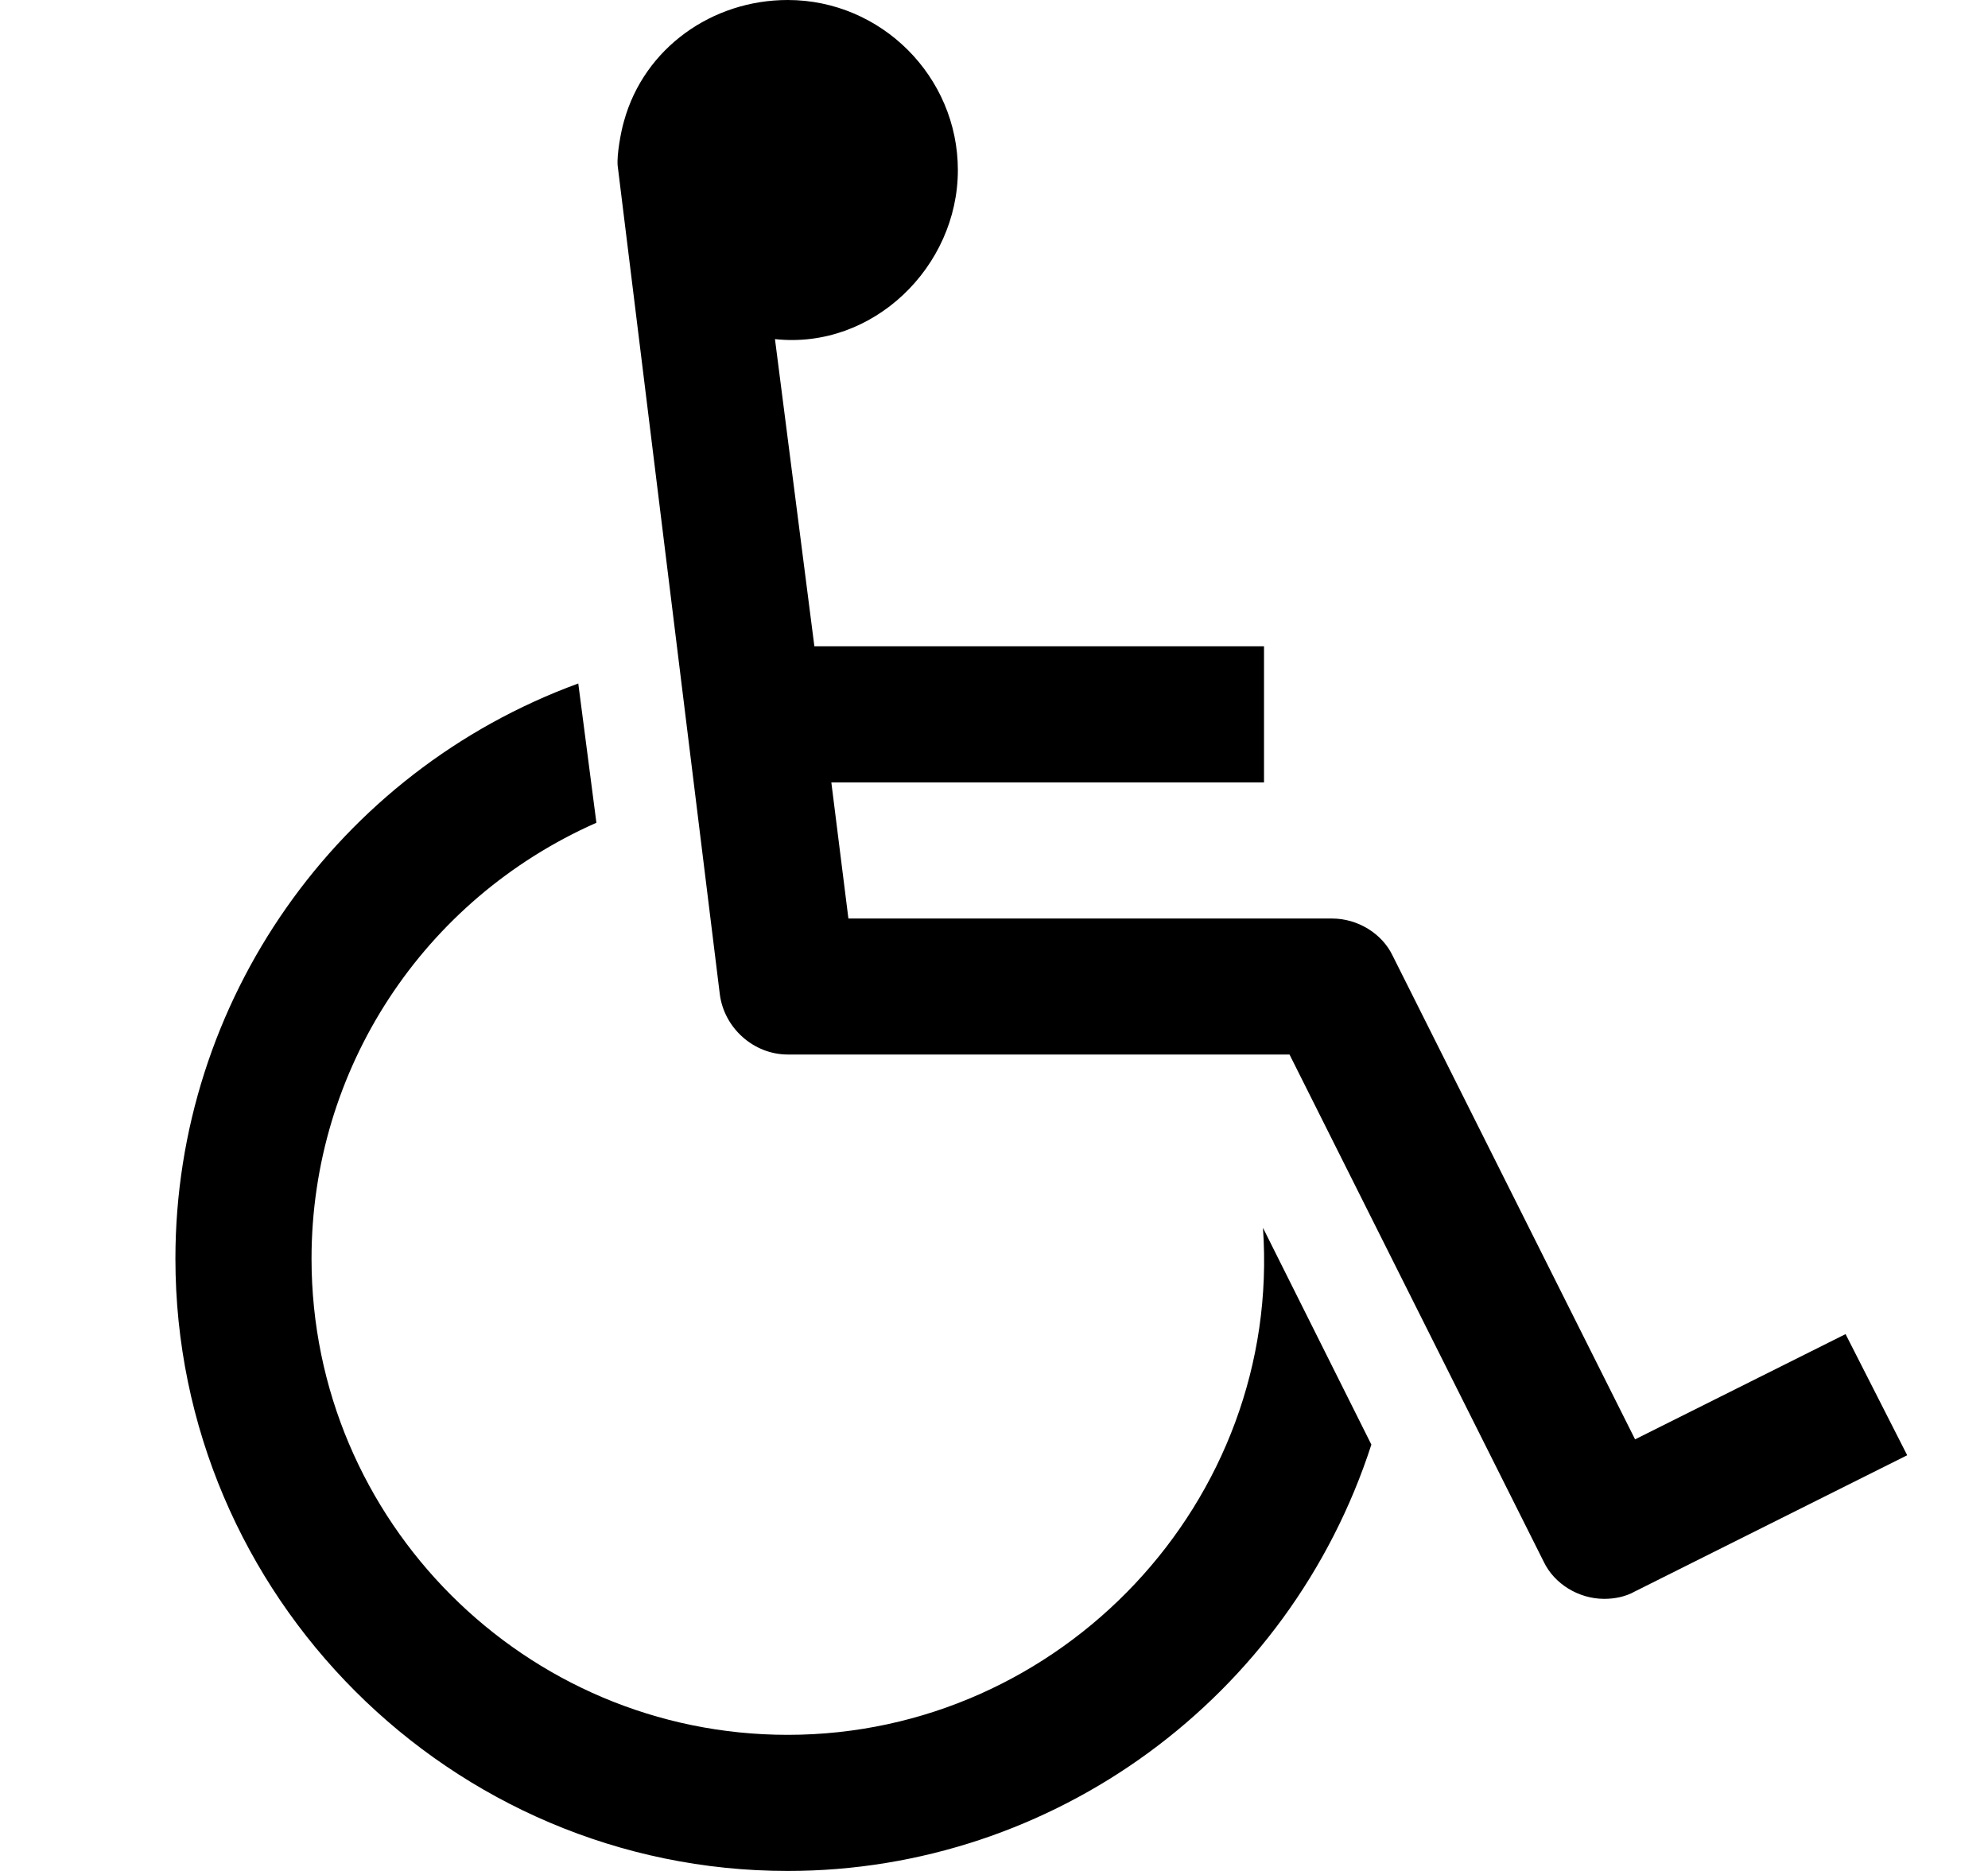
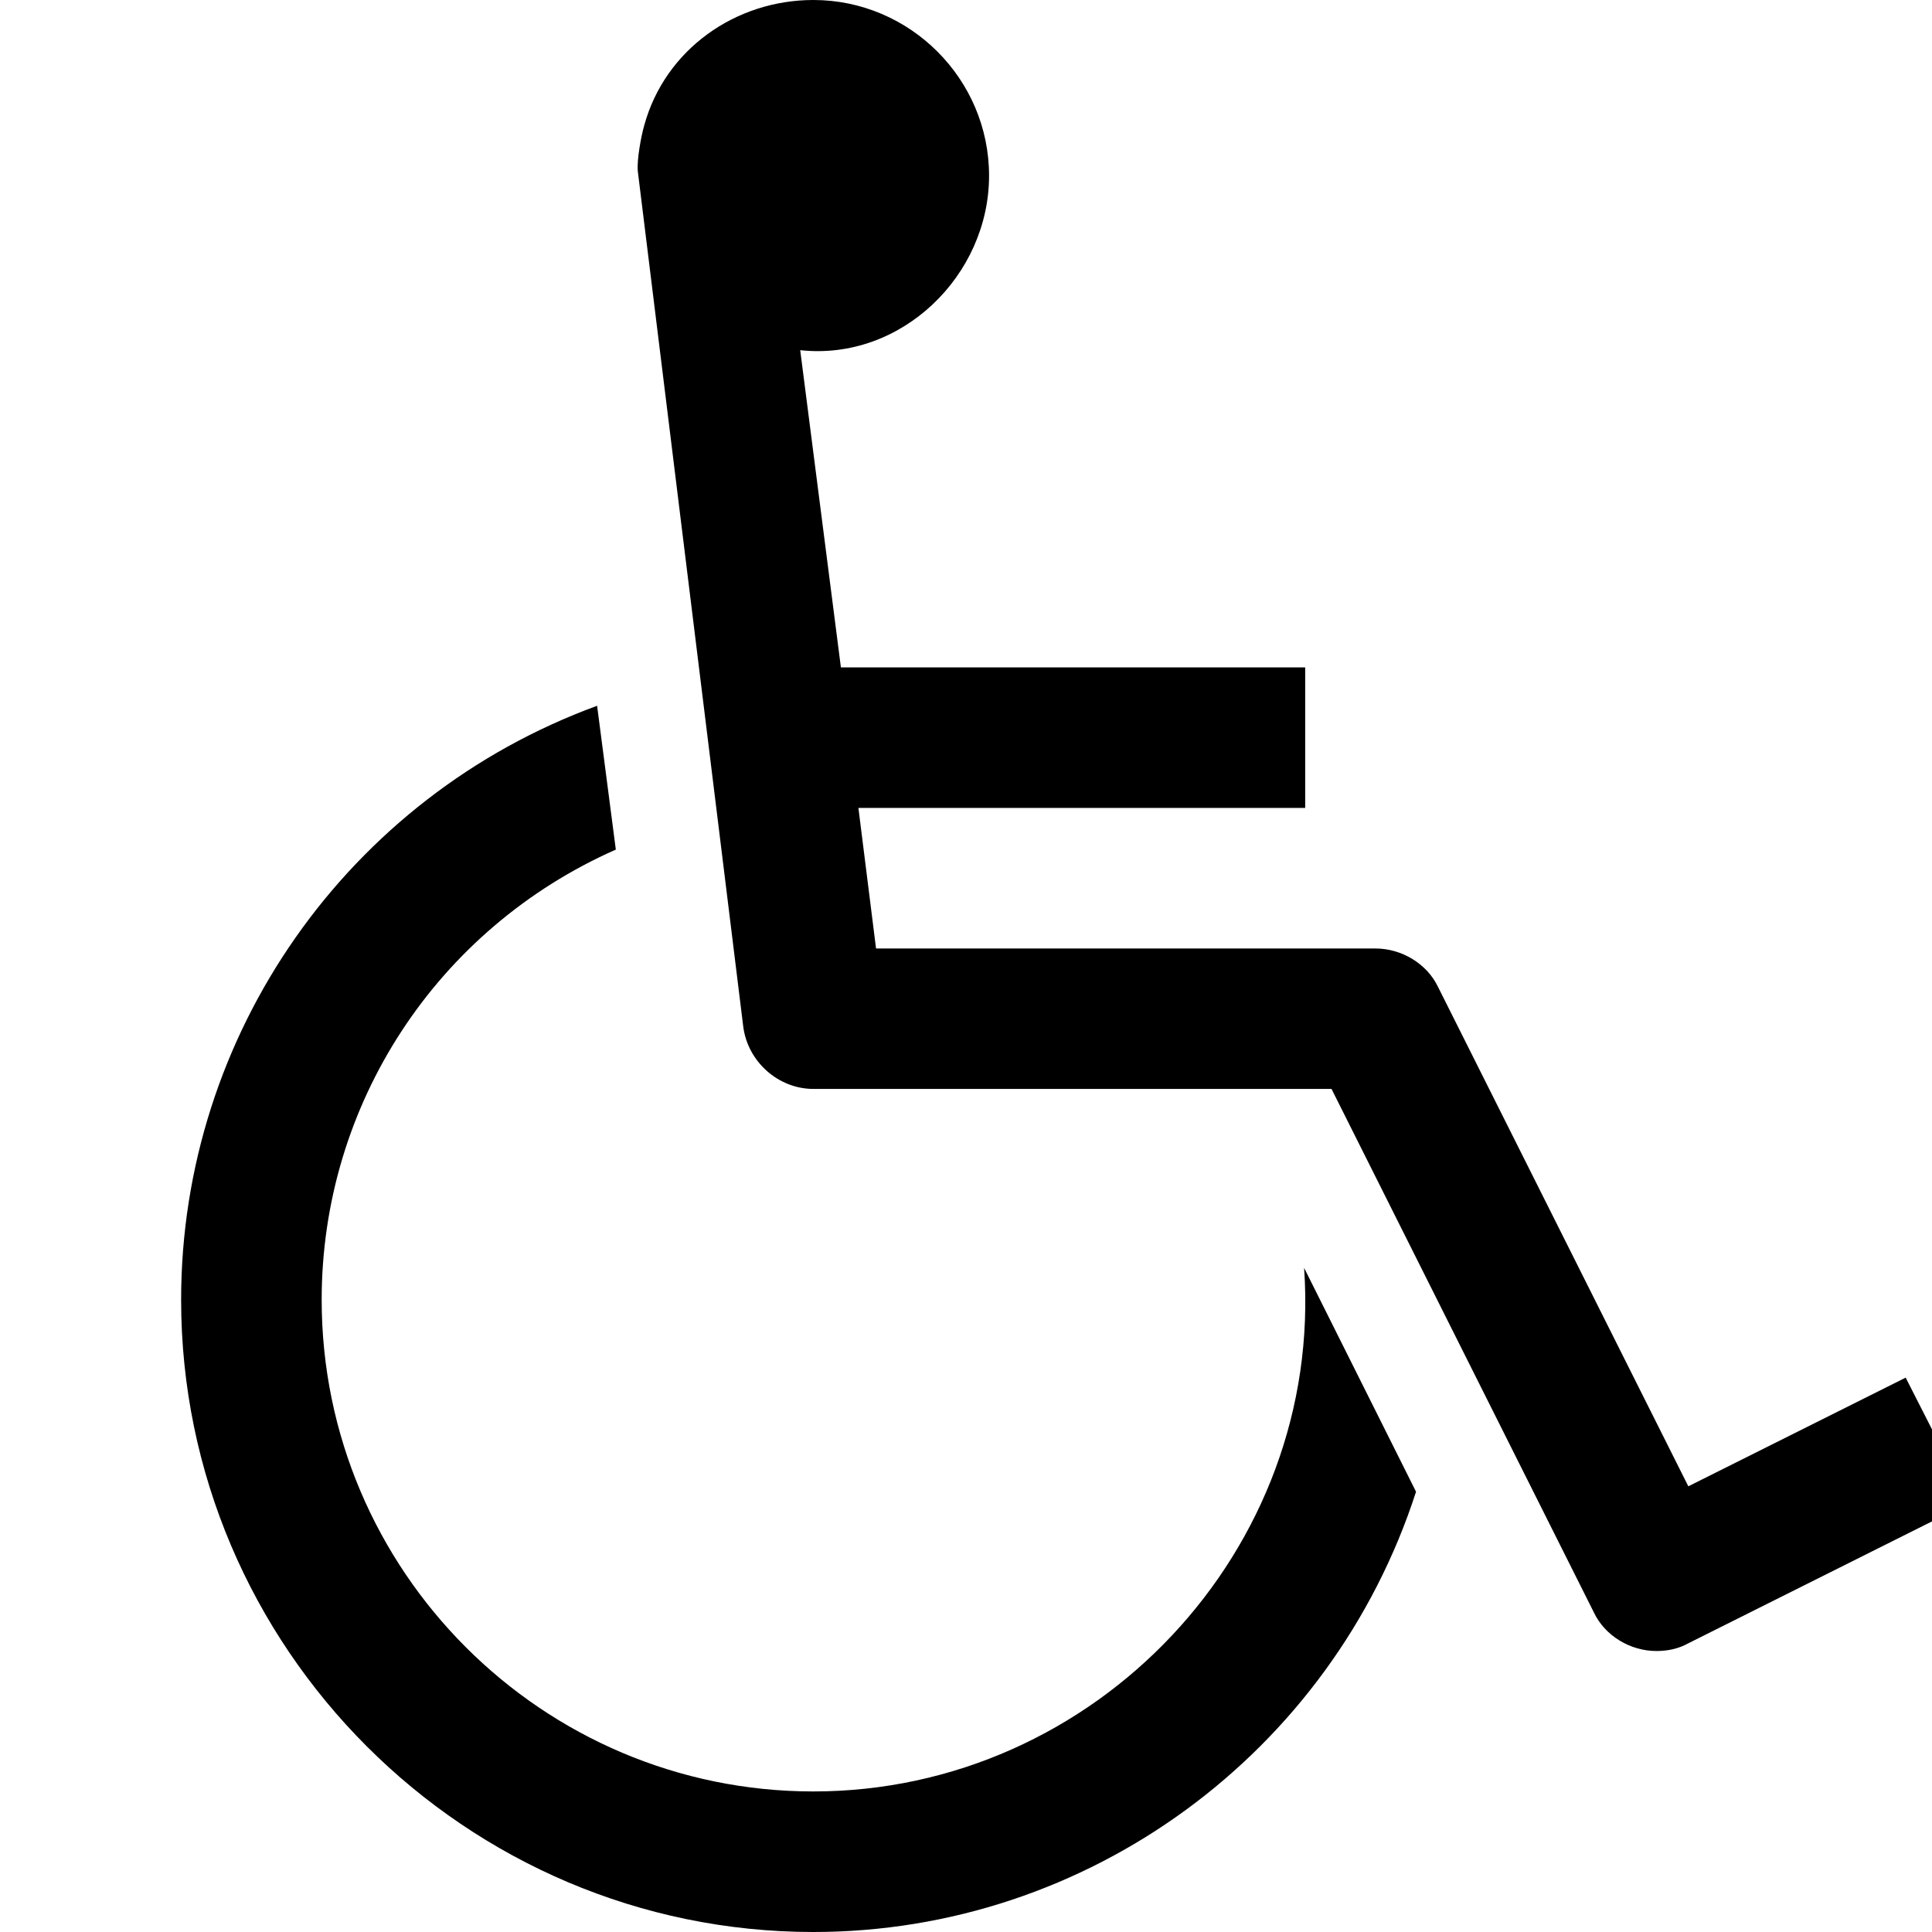
- <svg xmlns="http://www.w3.org/2000/svg" width="17" height="16" viewBox="0 0 17 16" fill="none">
-   <path d="M10.8 10.5C10.964 12.836 9.073 14.836 6.736 14.836C4.491 14.836 2.664 13.009 2.664 10.764C2.664 9.145 3.618 7.691 5.1 7.036L4.945 5.845C2.882 6.6 1.5 8.564 1.5 10.764C1.5 13.646 3.855 16 6.736 16C9.009 16 11.027 14.518 11.727 12.354L10.8 10.5ZM15.782 11.409L13.982 12.309L11.909 8.173C11.818 7.982 11.609 7.855 11.391 7.855H7.255L7.109 6.691H10.809V5.527H6.964L6.627 2.9C7.464 2.991 8.191 2.282 8.191 1.455C8.191 0.655 7.536 0 6.736 0C6.091 0 5.509 0.409 5.336 1.036C5.309 1.127 5.273 1.327 5.282 1.418L6.155 8.5C6.191 8.791 6.445 9.018 6.736 9.018H11.027L13.2 13.354C13.291 13.546 13.5 13.673 13.718 13.673C13.809 13.673 13.9 13.655 13.982 13.609L16.309 12.445L15.782 11.409Z" fill="black" />
+ <svg xmlns="http://www.w3.org/2000/svg" id="icon-accessibility" aria-hidden="true" focusable="false" viewBox="0 0 16 16" width="16" height="16">
+   <path fill="currentColor" d="M10.8 10.5C10.964 12.836 9.073 14.836 6.736 14.836C4.491 14.836 2.664 13.009 2.664 10.764C2.664 9.145 3.618 7.691 5.1 7.036L4.945 5.845C2.882 6.6 1.5 8.564 1.5 10.764C1.5 13.646 3.855 16 6.736 16C9.009 16 11.027 14.518 11.727 12.354L10.8 10.5ZM15.782 11.409L13.982 12.309L11.909 8.173C11.818 7.982 11.609 7.855 11.391 7.855H7.255L7.109 6.691H10.809V5.527H6.964L6.627 2.9C7.464 2.991 8.191 2.282 8.191 1.455C8.191 0.655 7.536 0 6.736 0C6.091 0 5.509 0.409 5.336 1.036C5.309 1.127 5.273 1.327 5.282 1.418L6.155 8.5C6.191 8.791 6.445 9.018 6.736 9.018H11.027L13.2 13.354C13.291 13.546 13.5 13.673 13.718 13.673C13.809 13.673 13.9 13.655 13.982 13.609L16.309 12.445L15.782 11.409Z" />
</svg>
